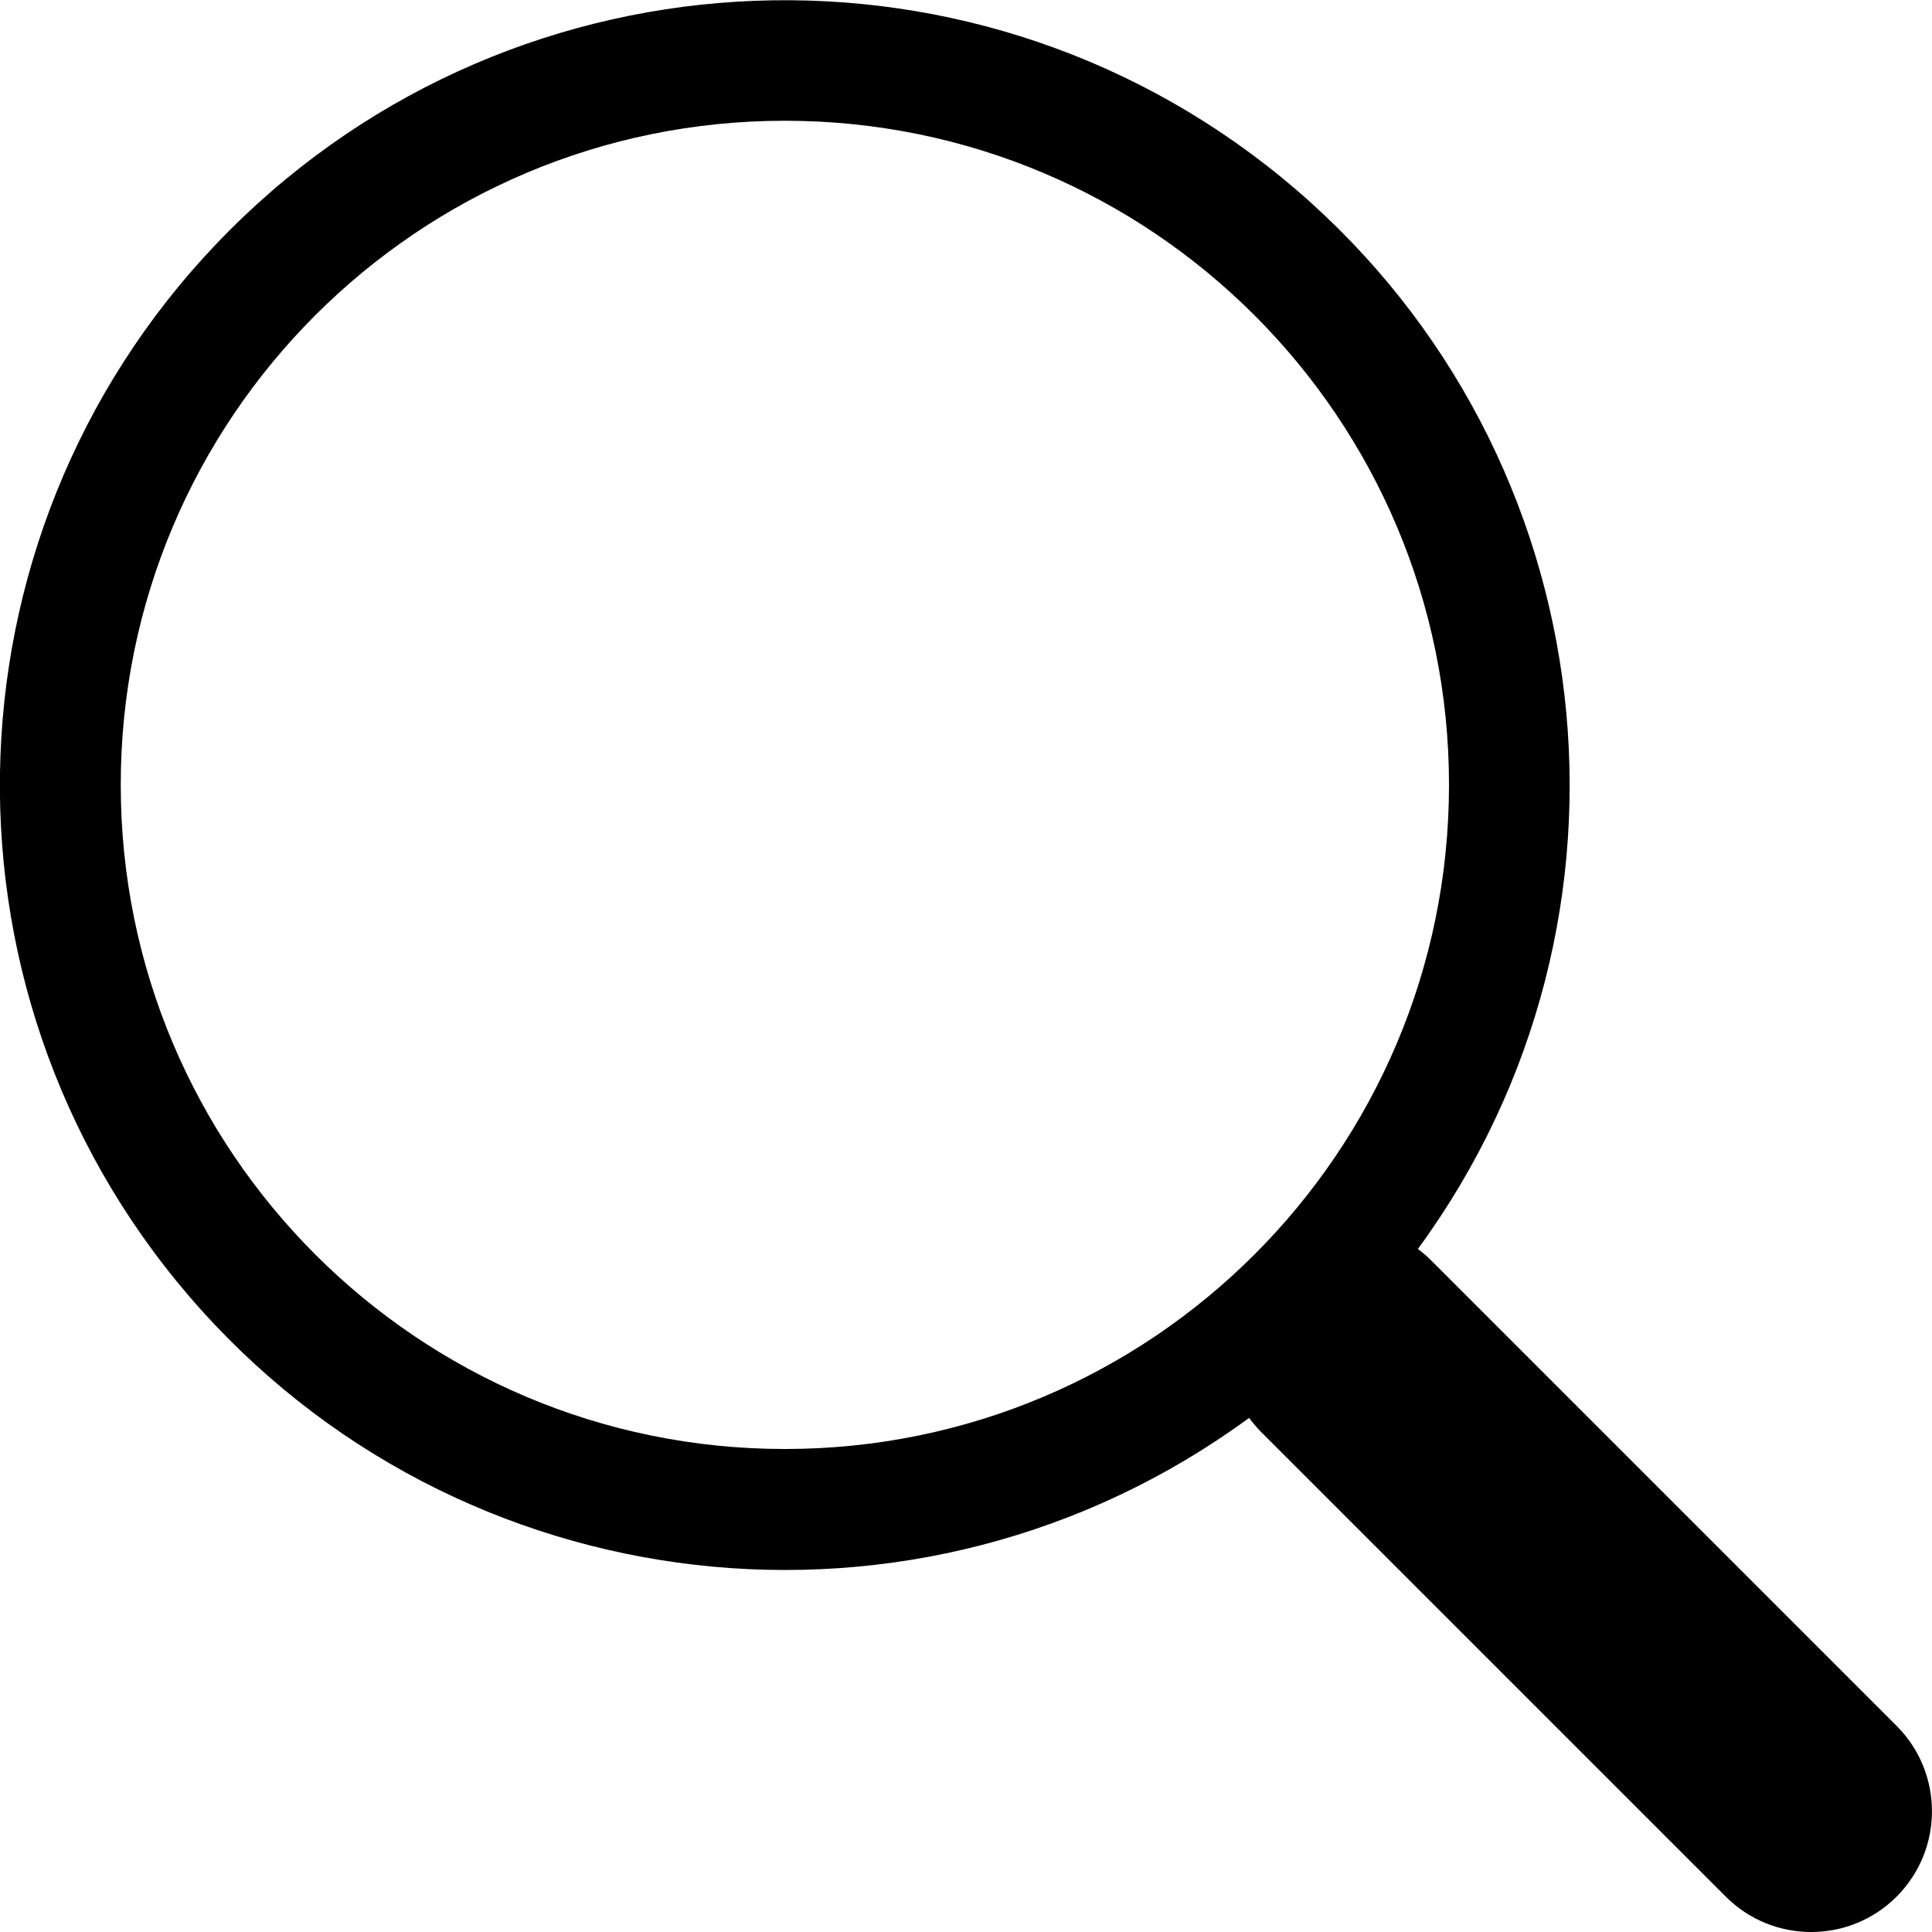
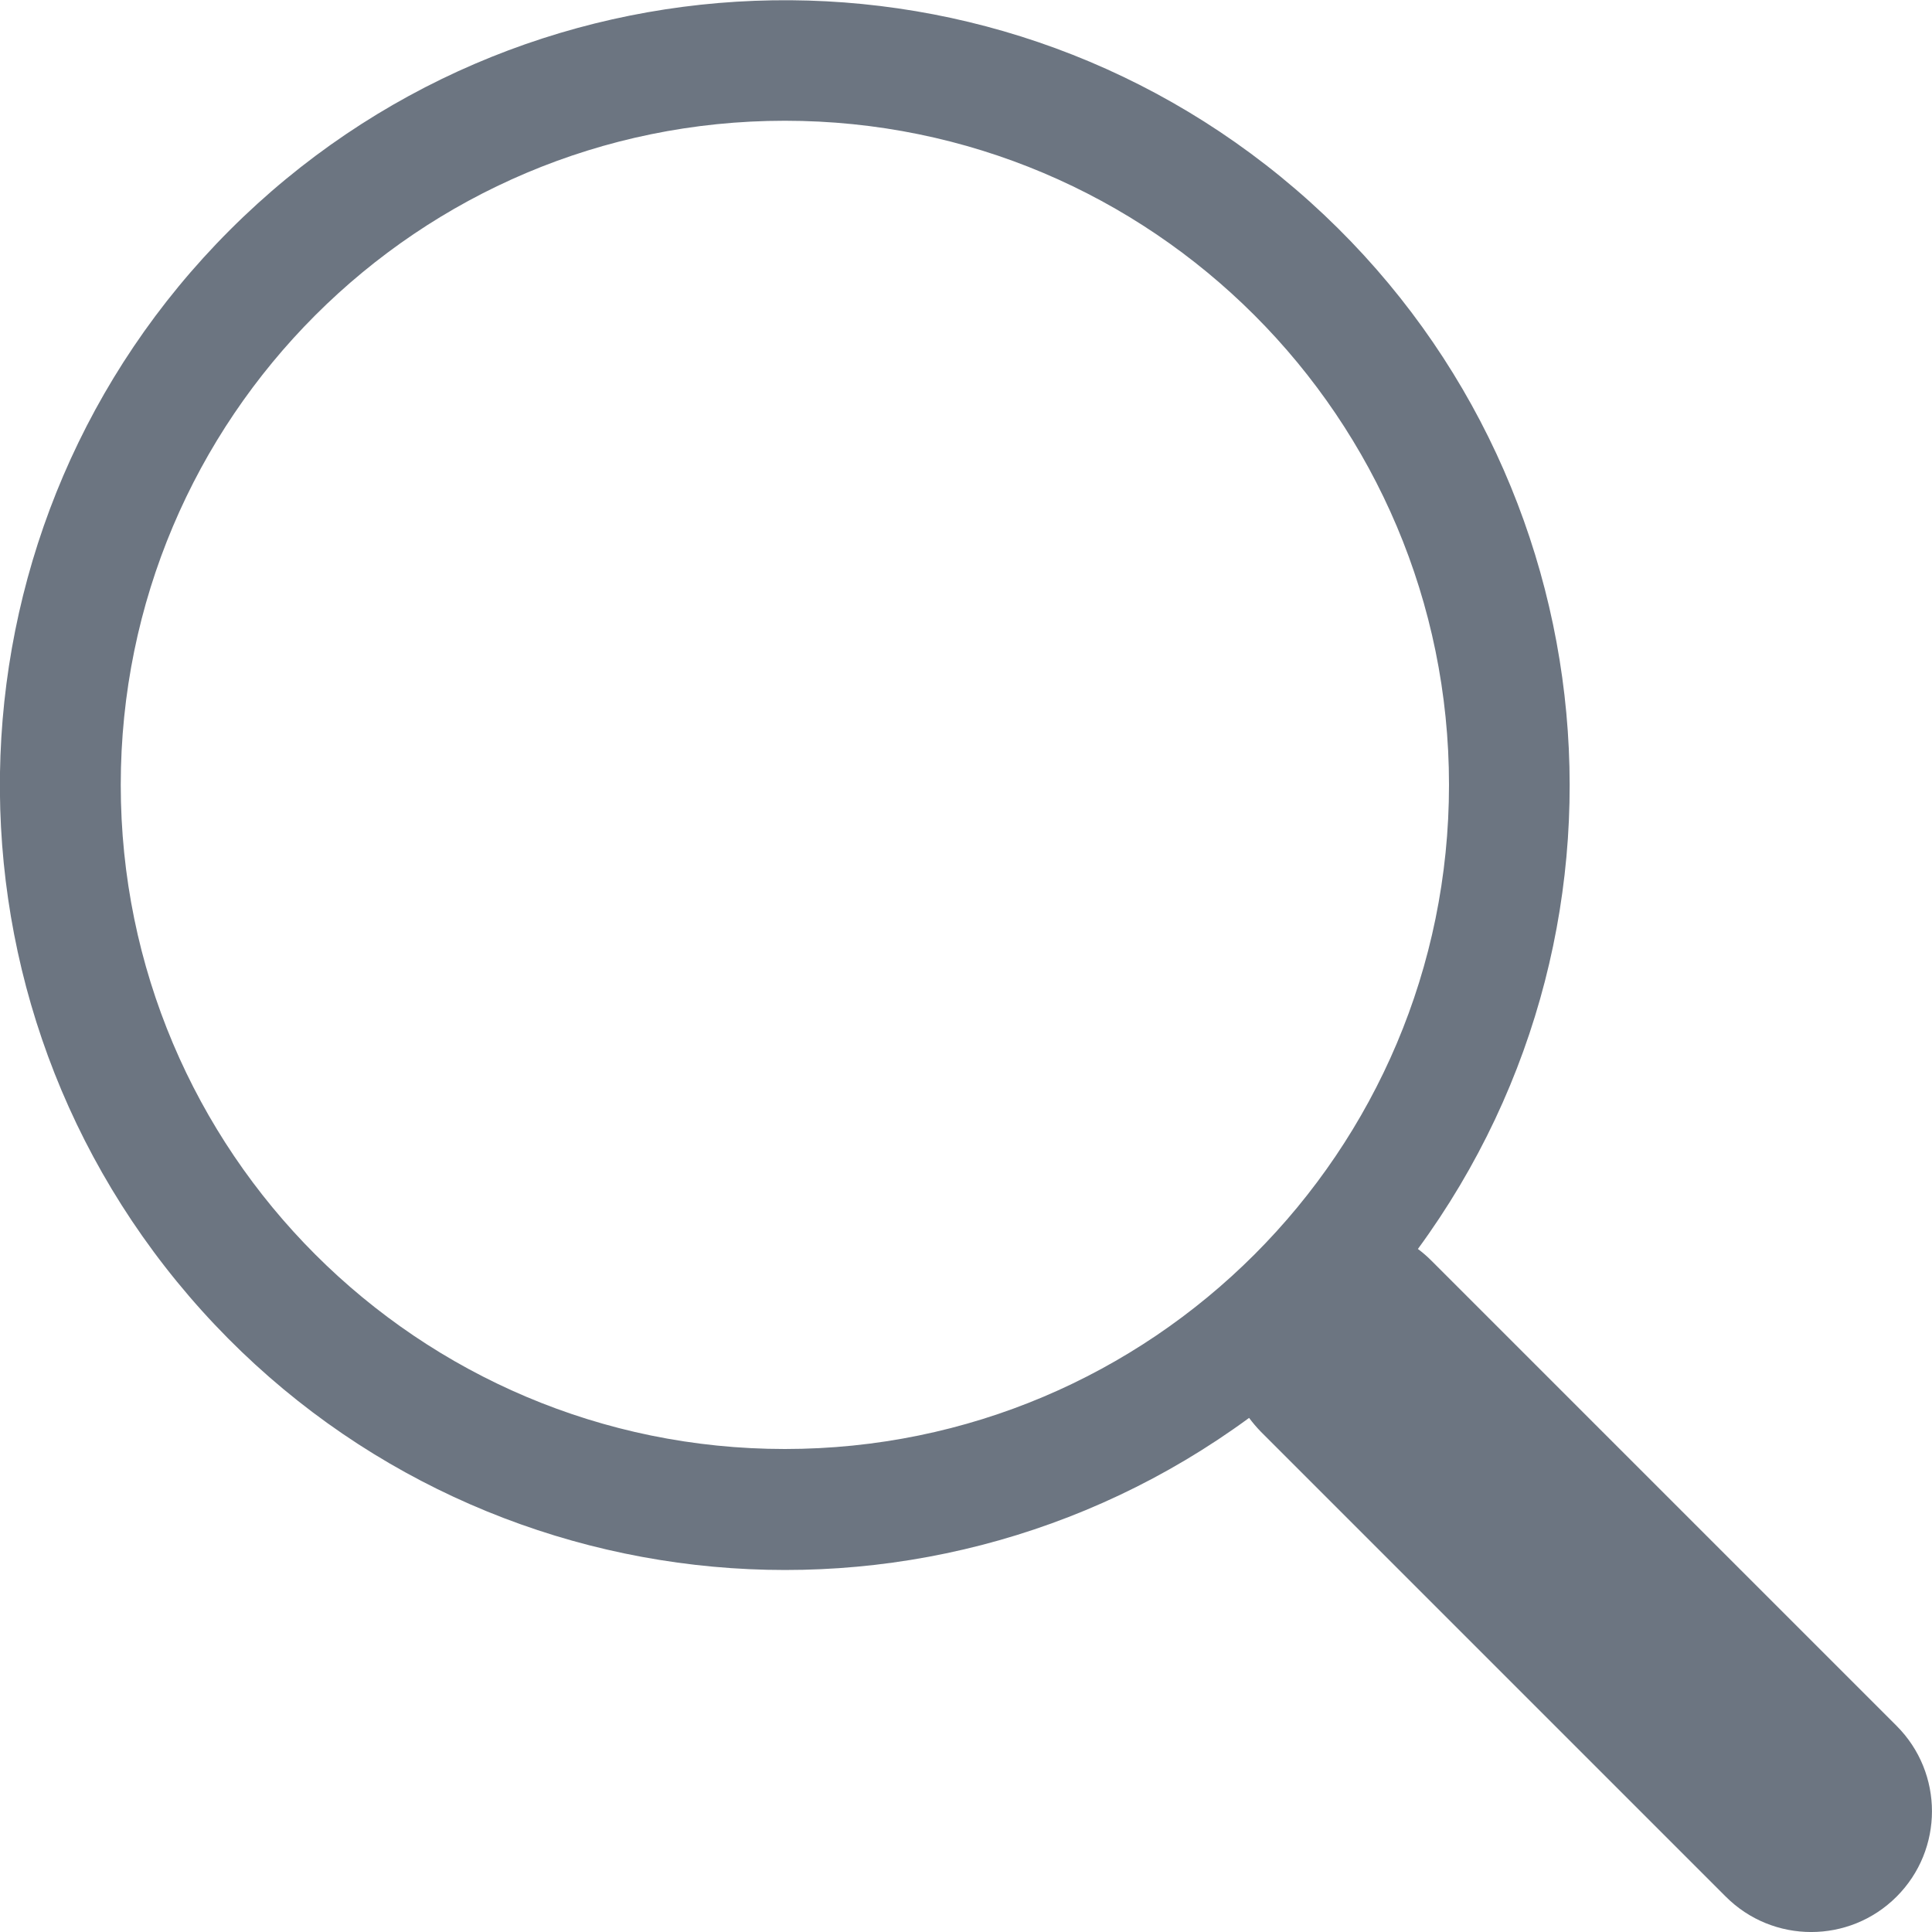
- <svg xmlns="http://www.w3.org/2000/svg" width="16" height="16" fill="currentColor" class="bi bi-search" viewBox="0 0 16 16">
+ <svg xmlns="http://www.w3.org/2000/svg" width="16" height="16" fill="#6c7581" class="bi bi-search" viewBox="0 0 16 16">
  <path d="M11.742 10.344a6.5 6.5 0 1 0-1.397 1.398h-.001c.03.04.062.078.098.115l3.85 3.85a1 1 0 0 0 1.415-1.414l-3.85-3.85a1.007 1.007 0 0 0-.115-.1zM12 6.5a5.5 5.5 0 1 1-11 0 5.5 5.5 0 0 1 11 0z" />
</svg>
